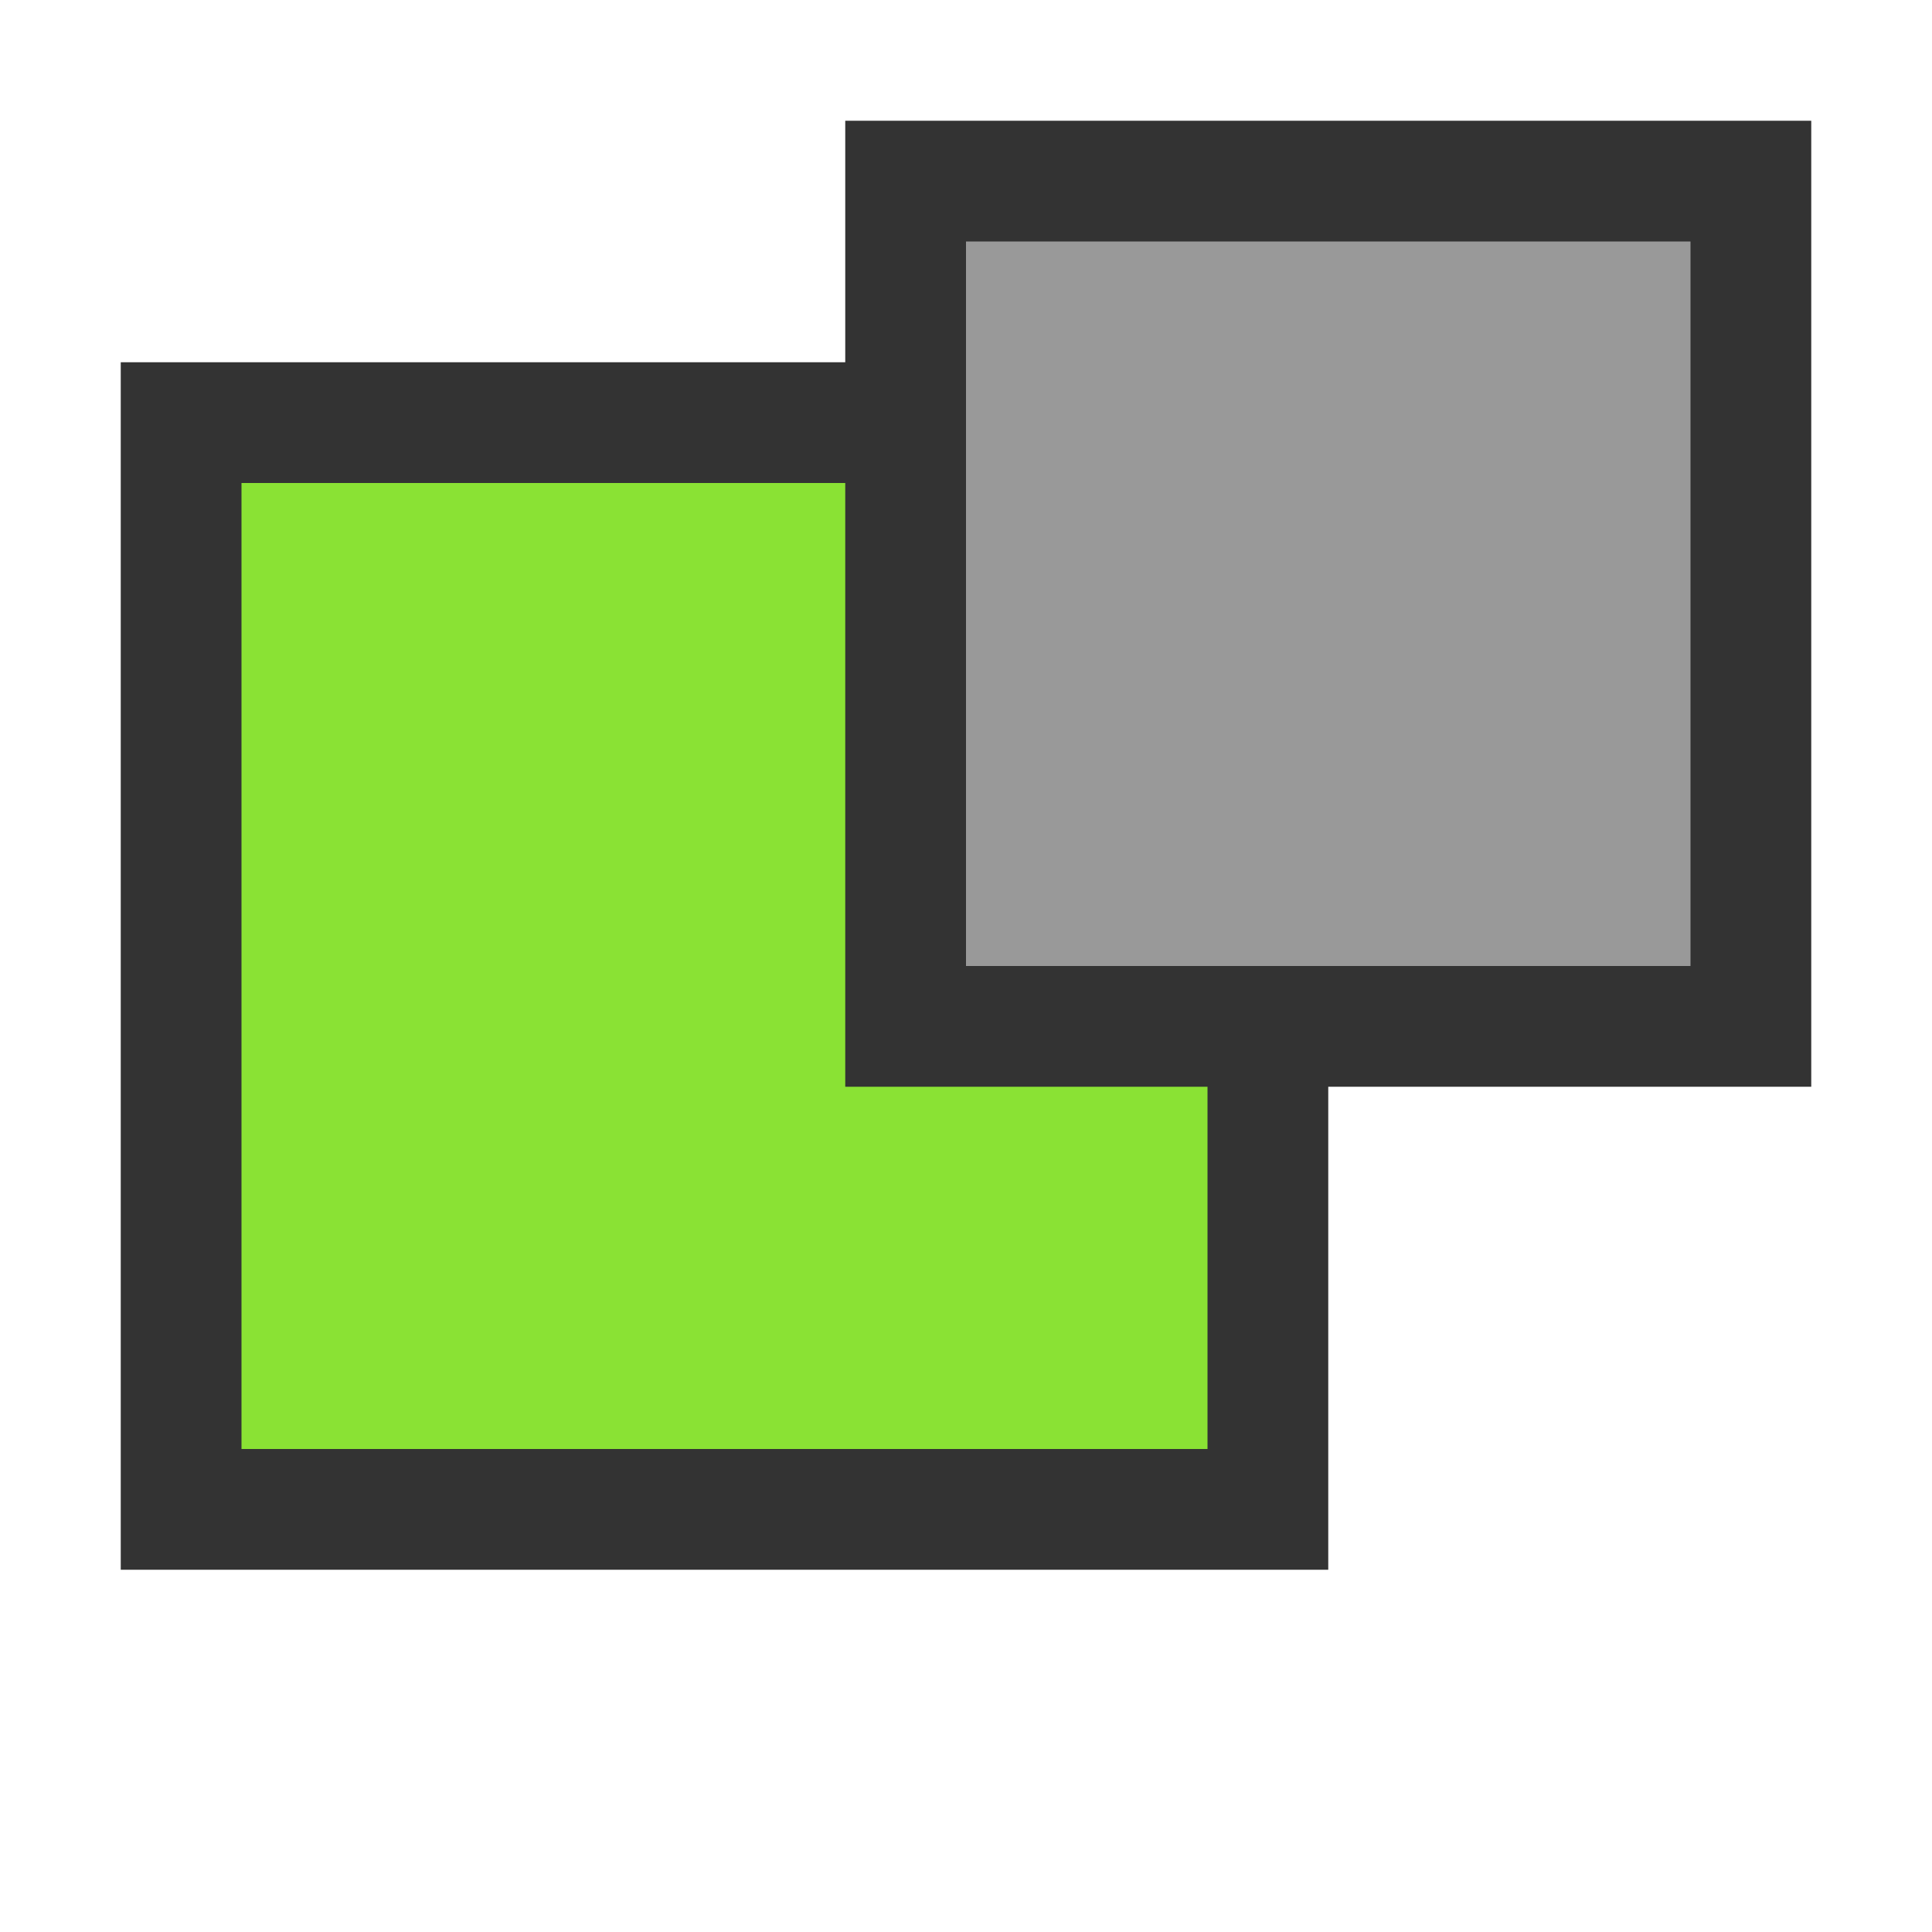
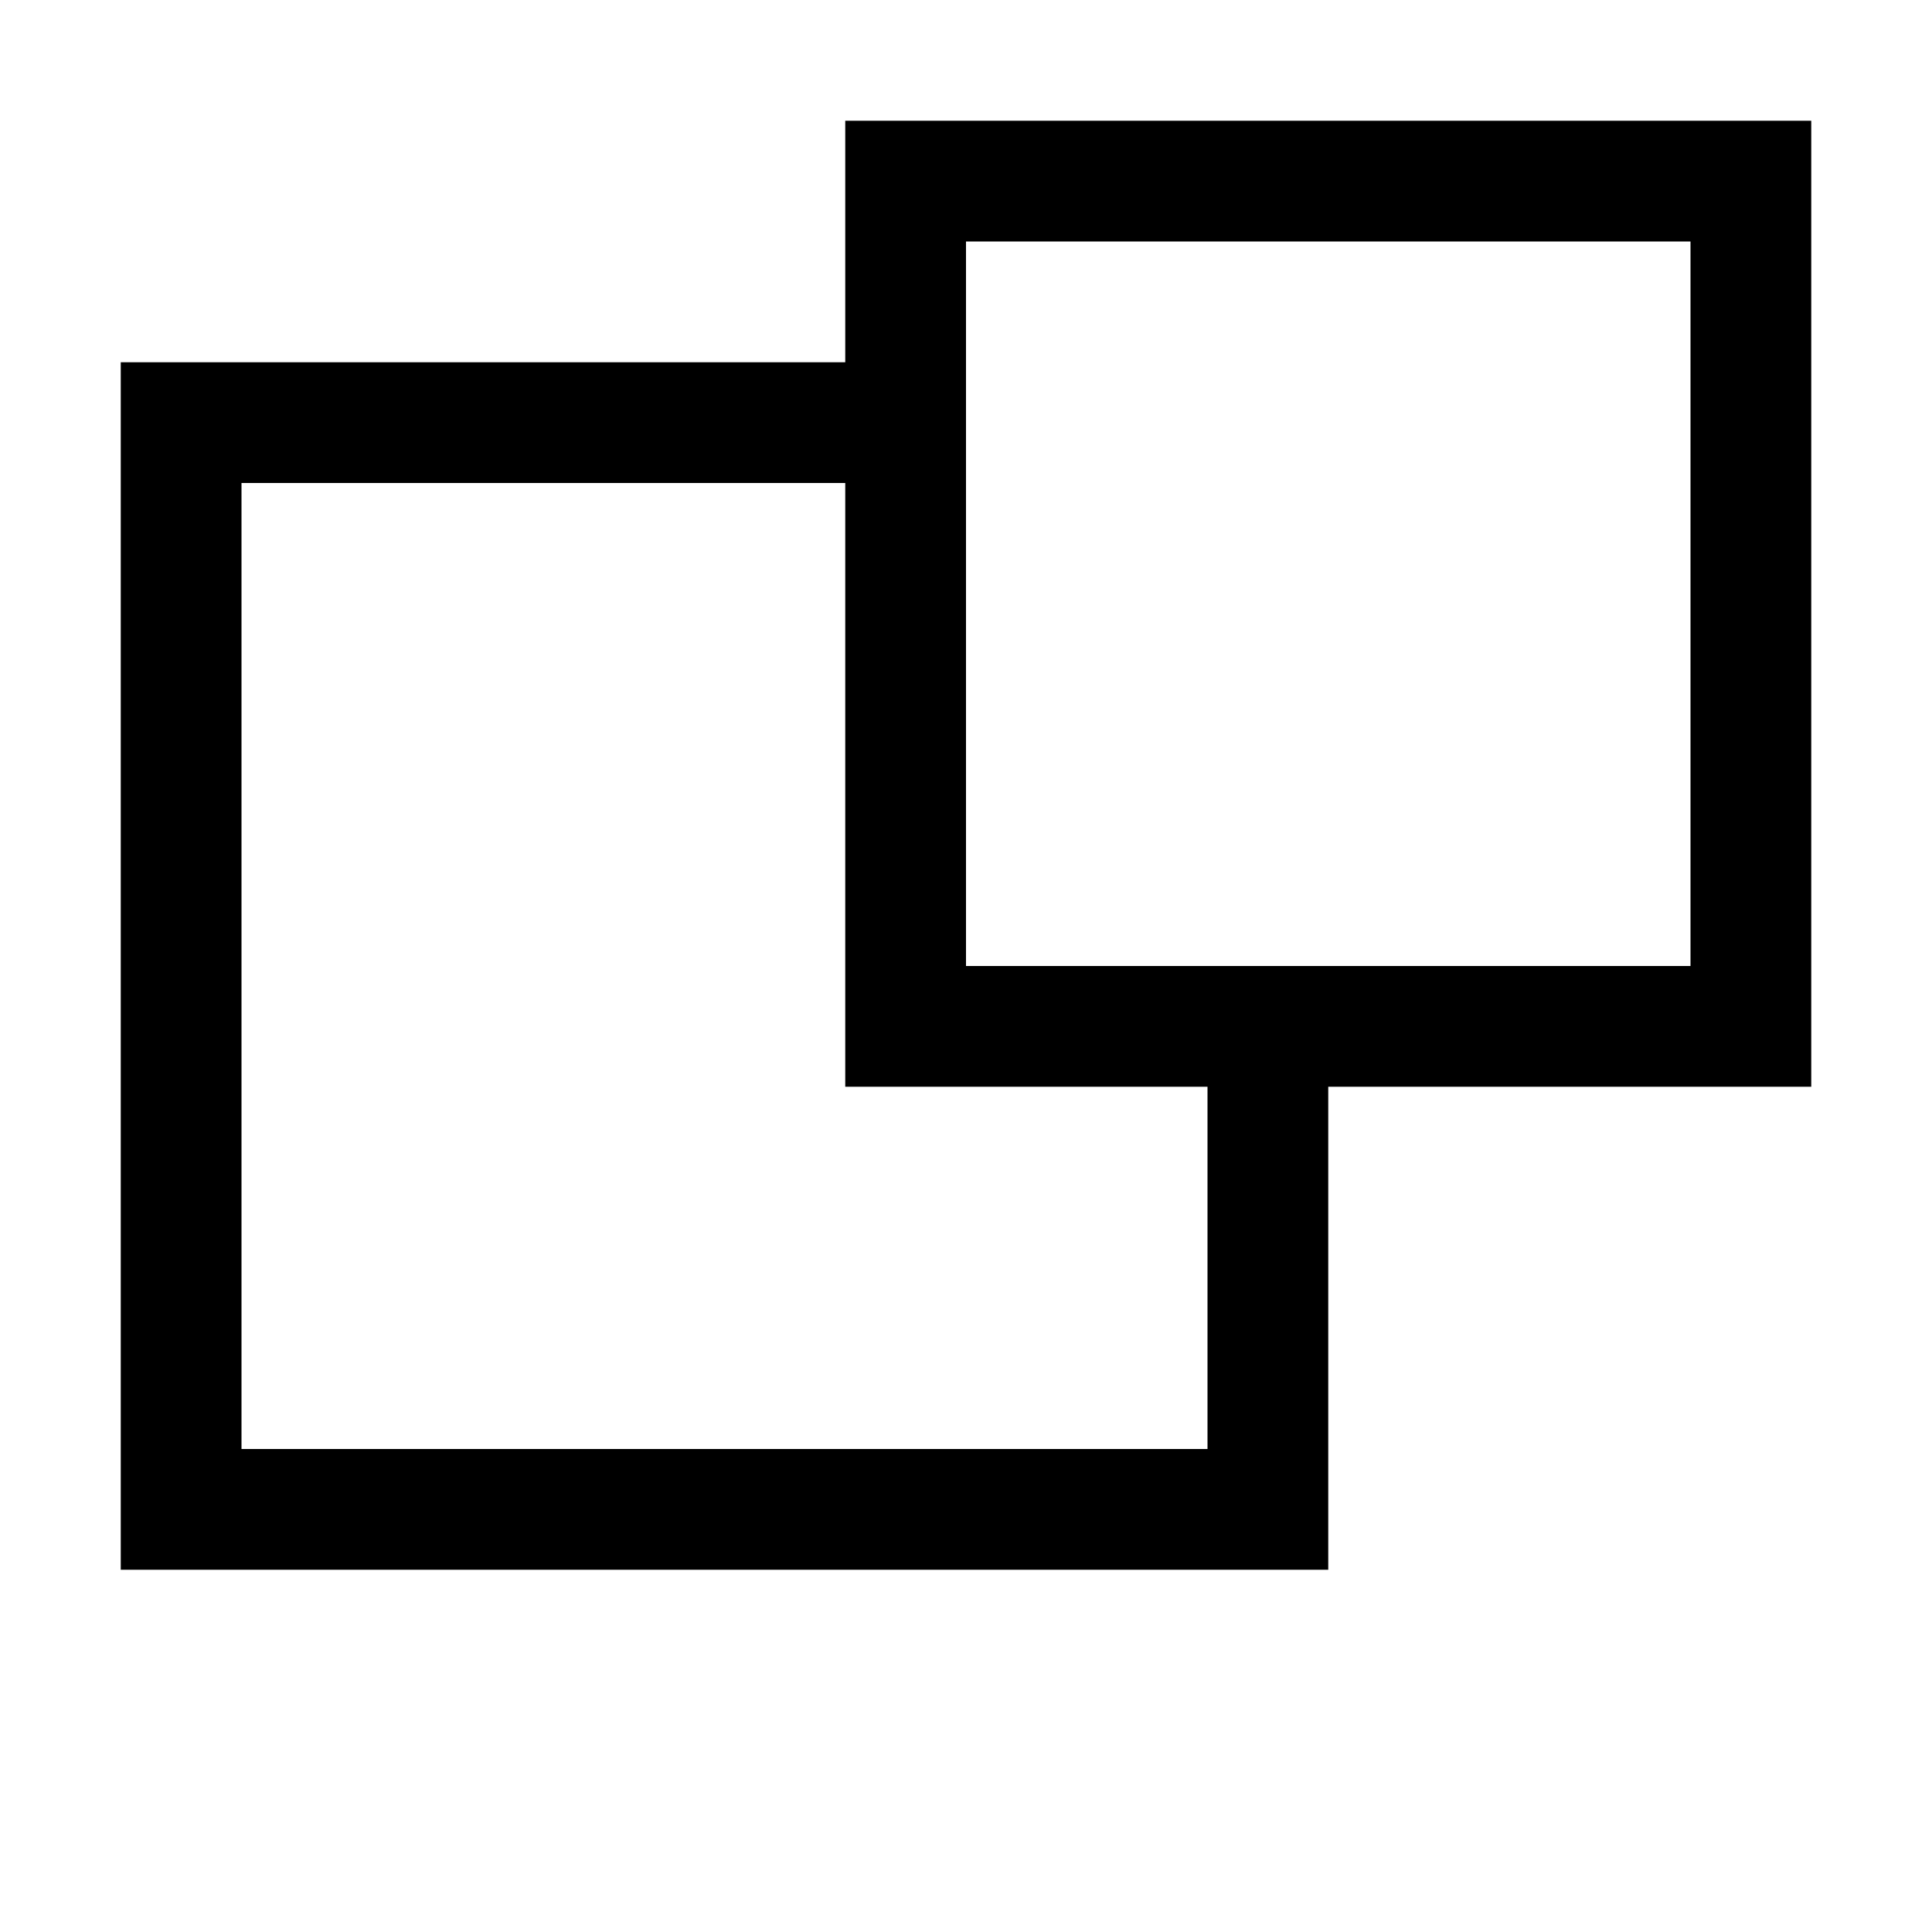
<svg xmlns="http://www.w3.org/2000/svg" version="1.1" width="16" height="16">
-   <rect style="fill:#8ae234;fill-opacity:1;stroke:#333333;stroke-opacity:1;stroke-width:1" x="1.5" y="3.5" width="9" height="9" />
-   <rect style="fill:#999999;fill-opacity:1;stroke:#333333;stroke-opacity:1;stroke-width:1" x="7.5" y="1.5" width="7" height="7" />
+   <path style="fill:none;stroke:#000000;stroke-opacity:1;stroke-width:1" d="M 7.5,3.5 1.5,3.5 1.5,12.5 10.5,12.5 10.5,8.5" />
+   <rect style="fill:none;stroke:#000000;stroke-opacity:1;stroke-width:1" x="7.5" y="1.5" width="7" height="7" />
</svg>
